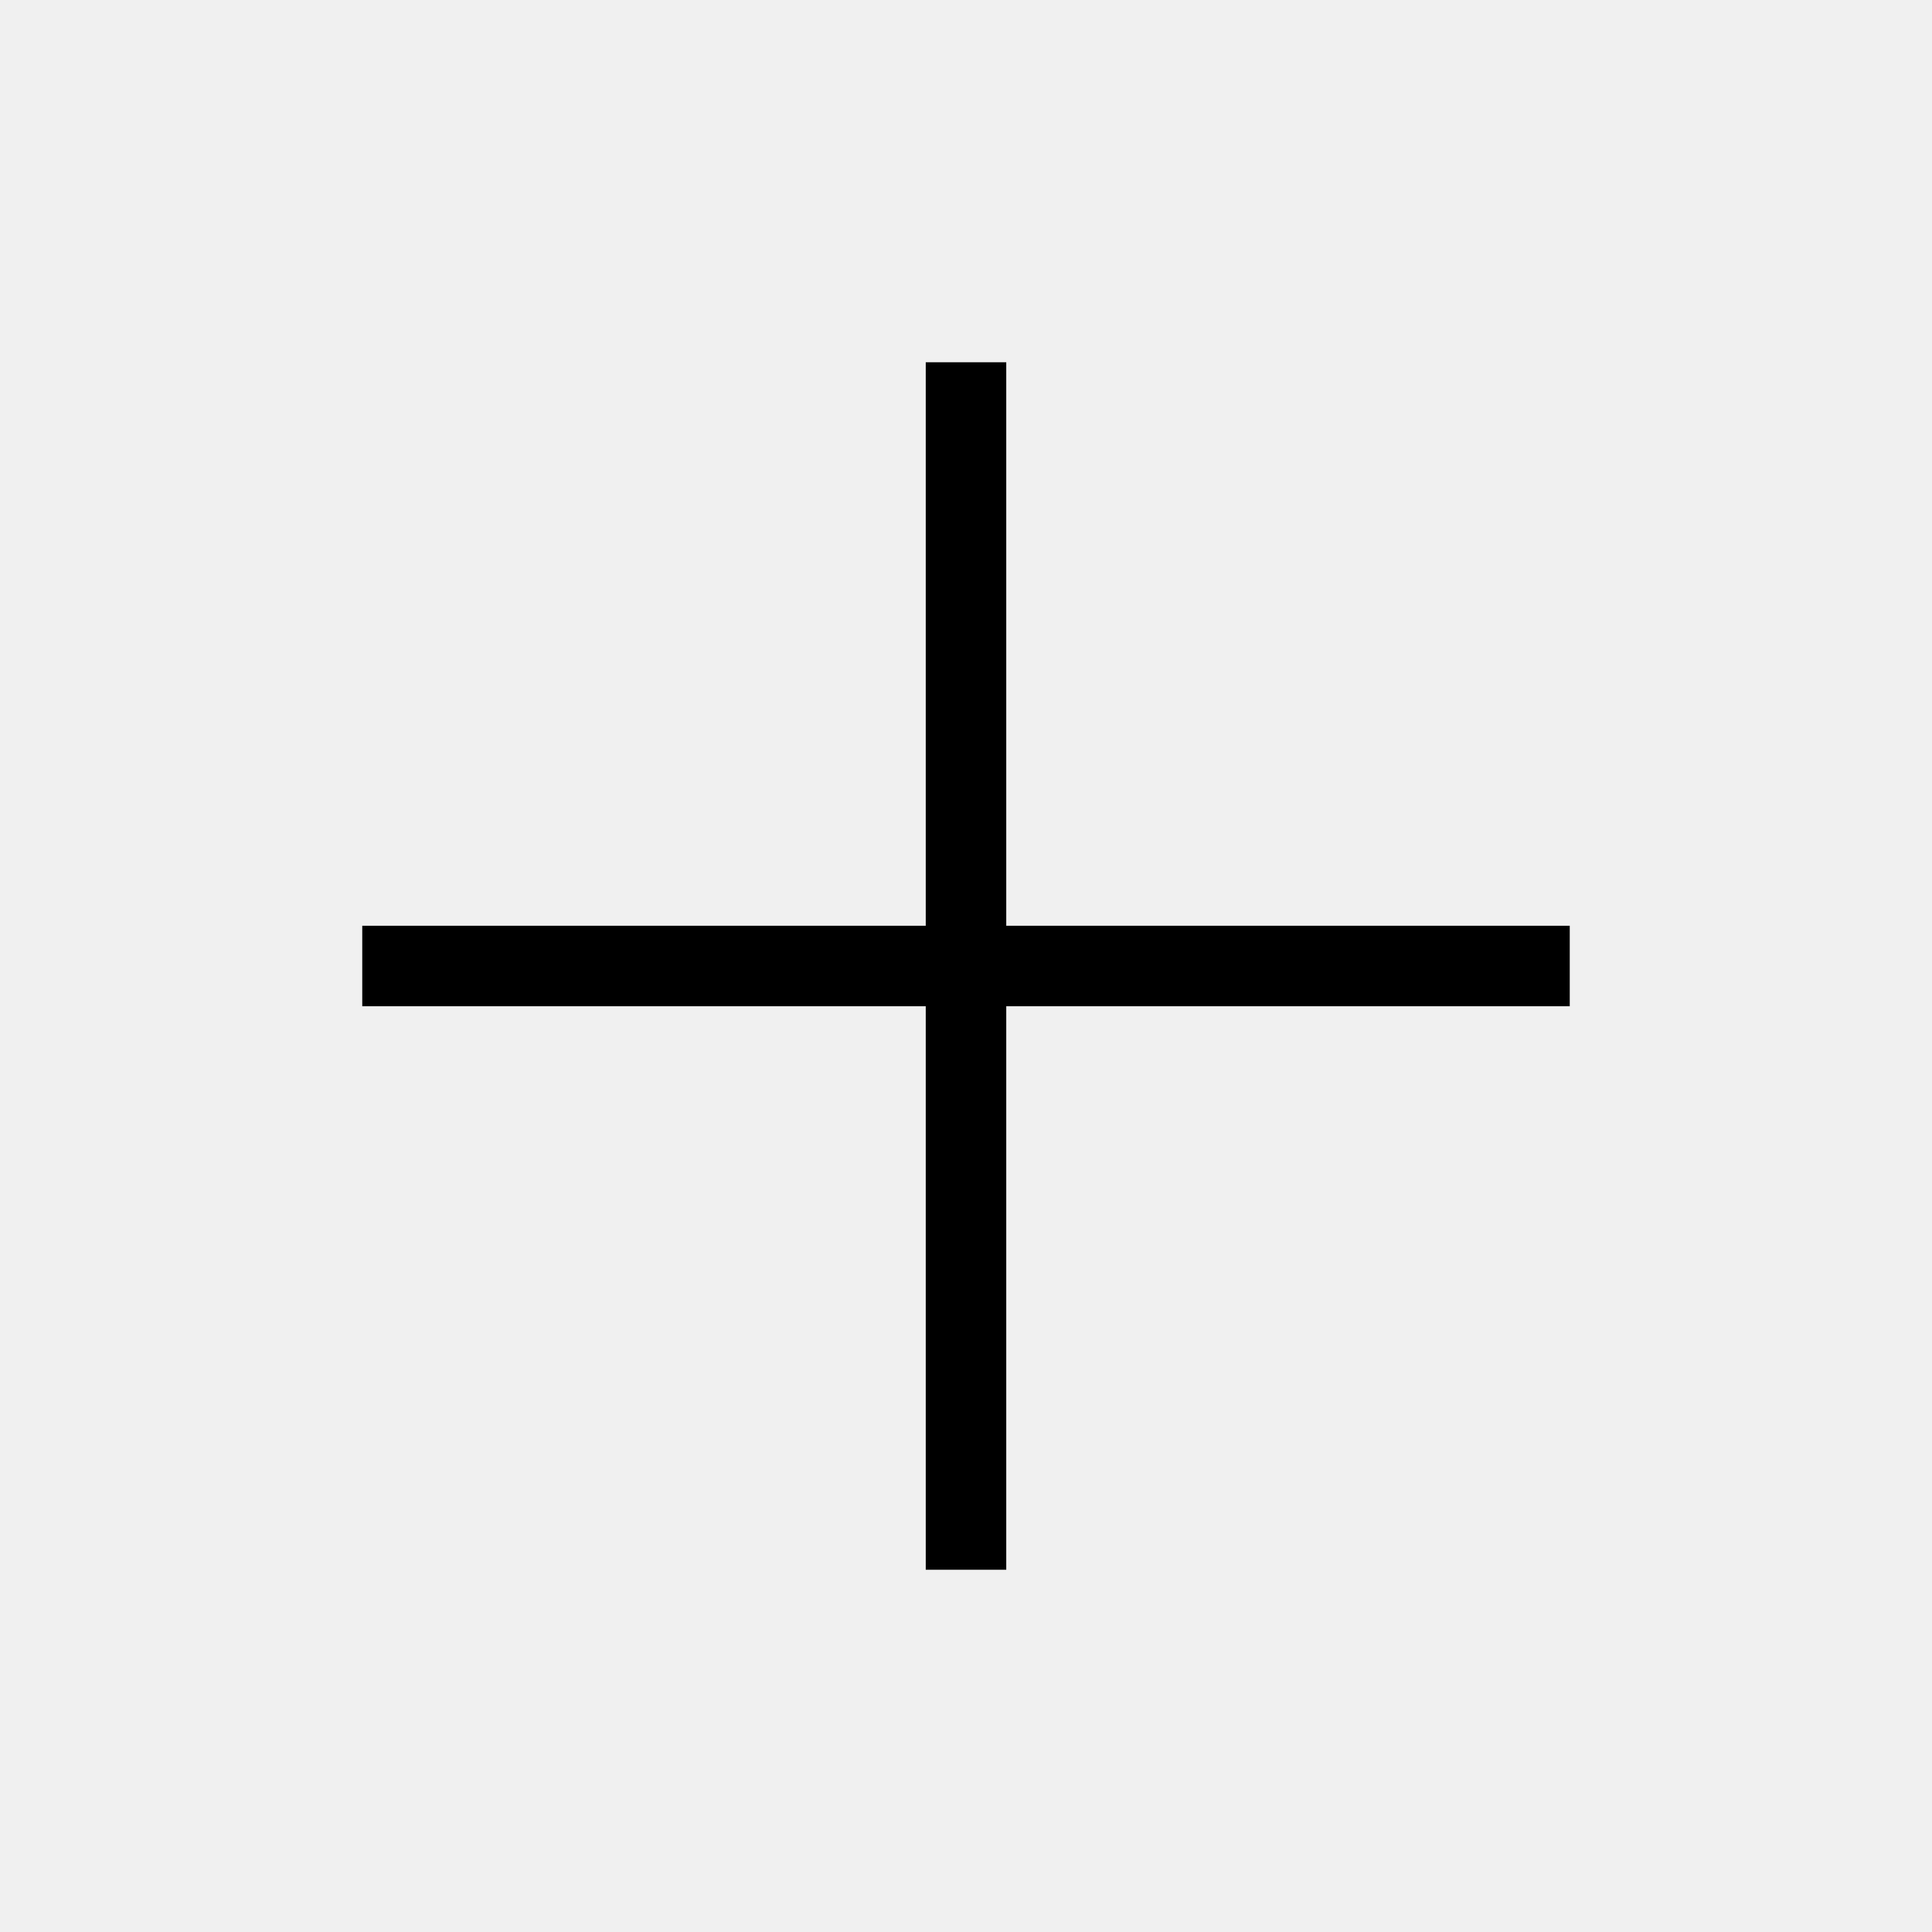
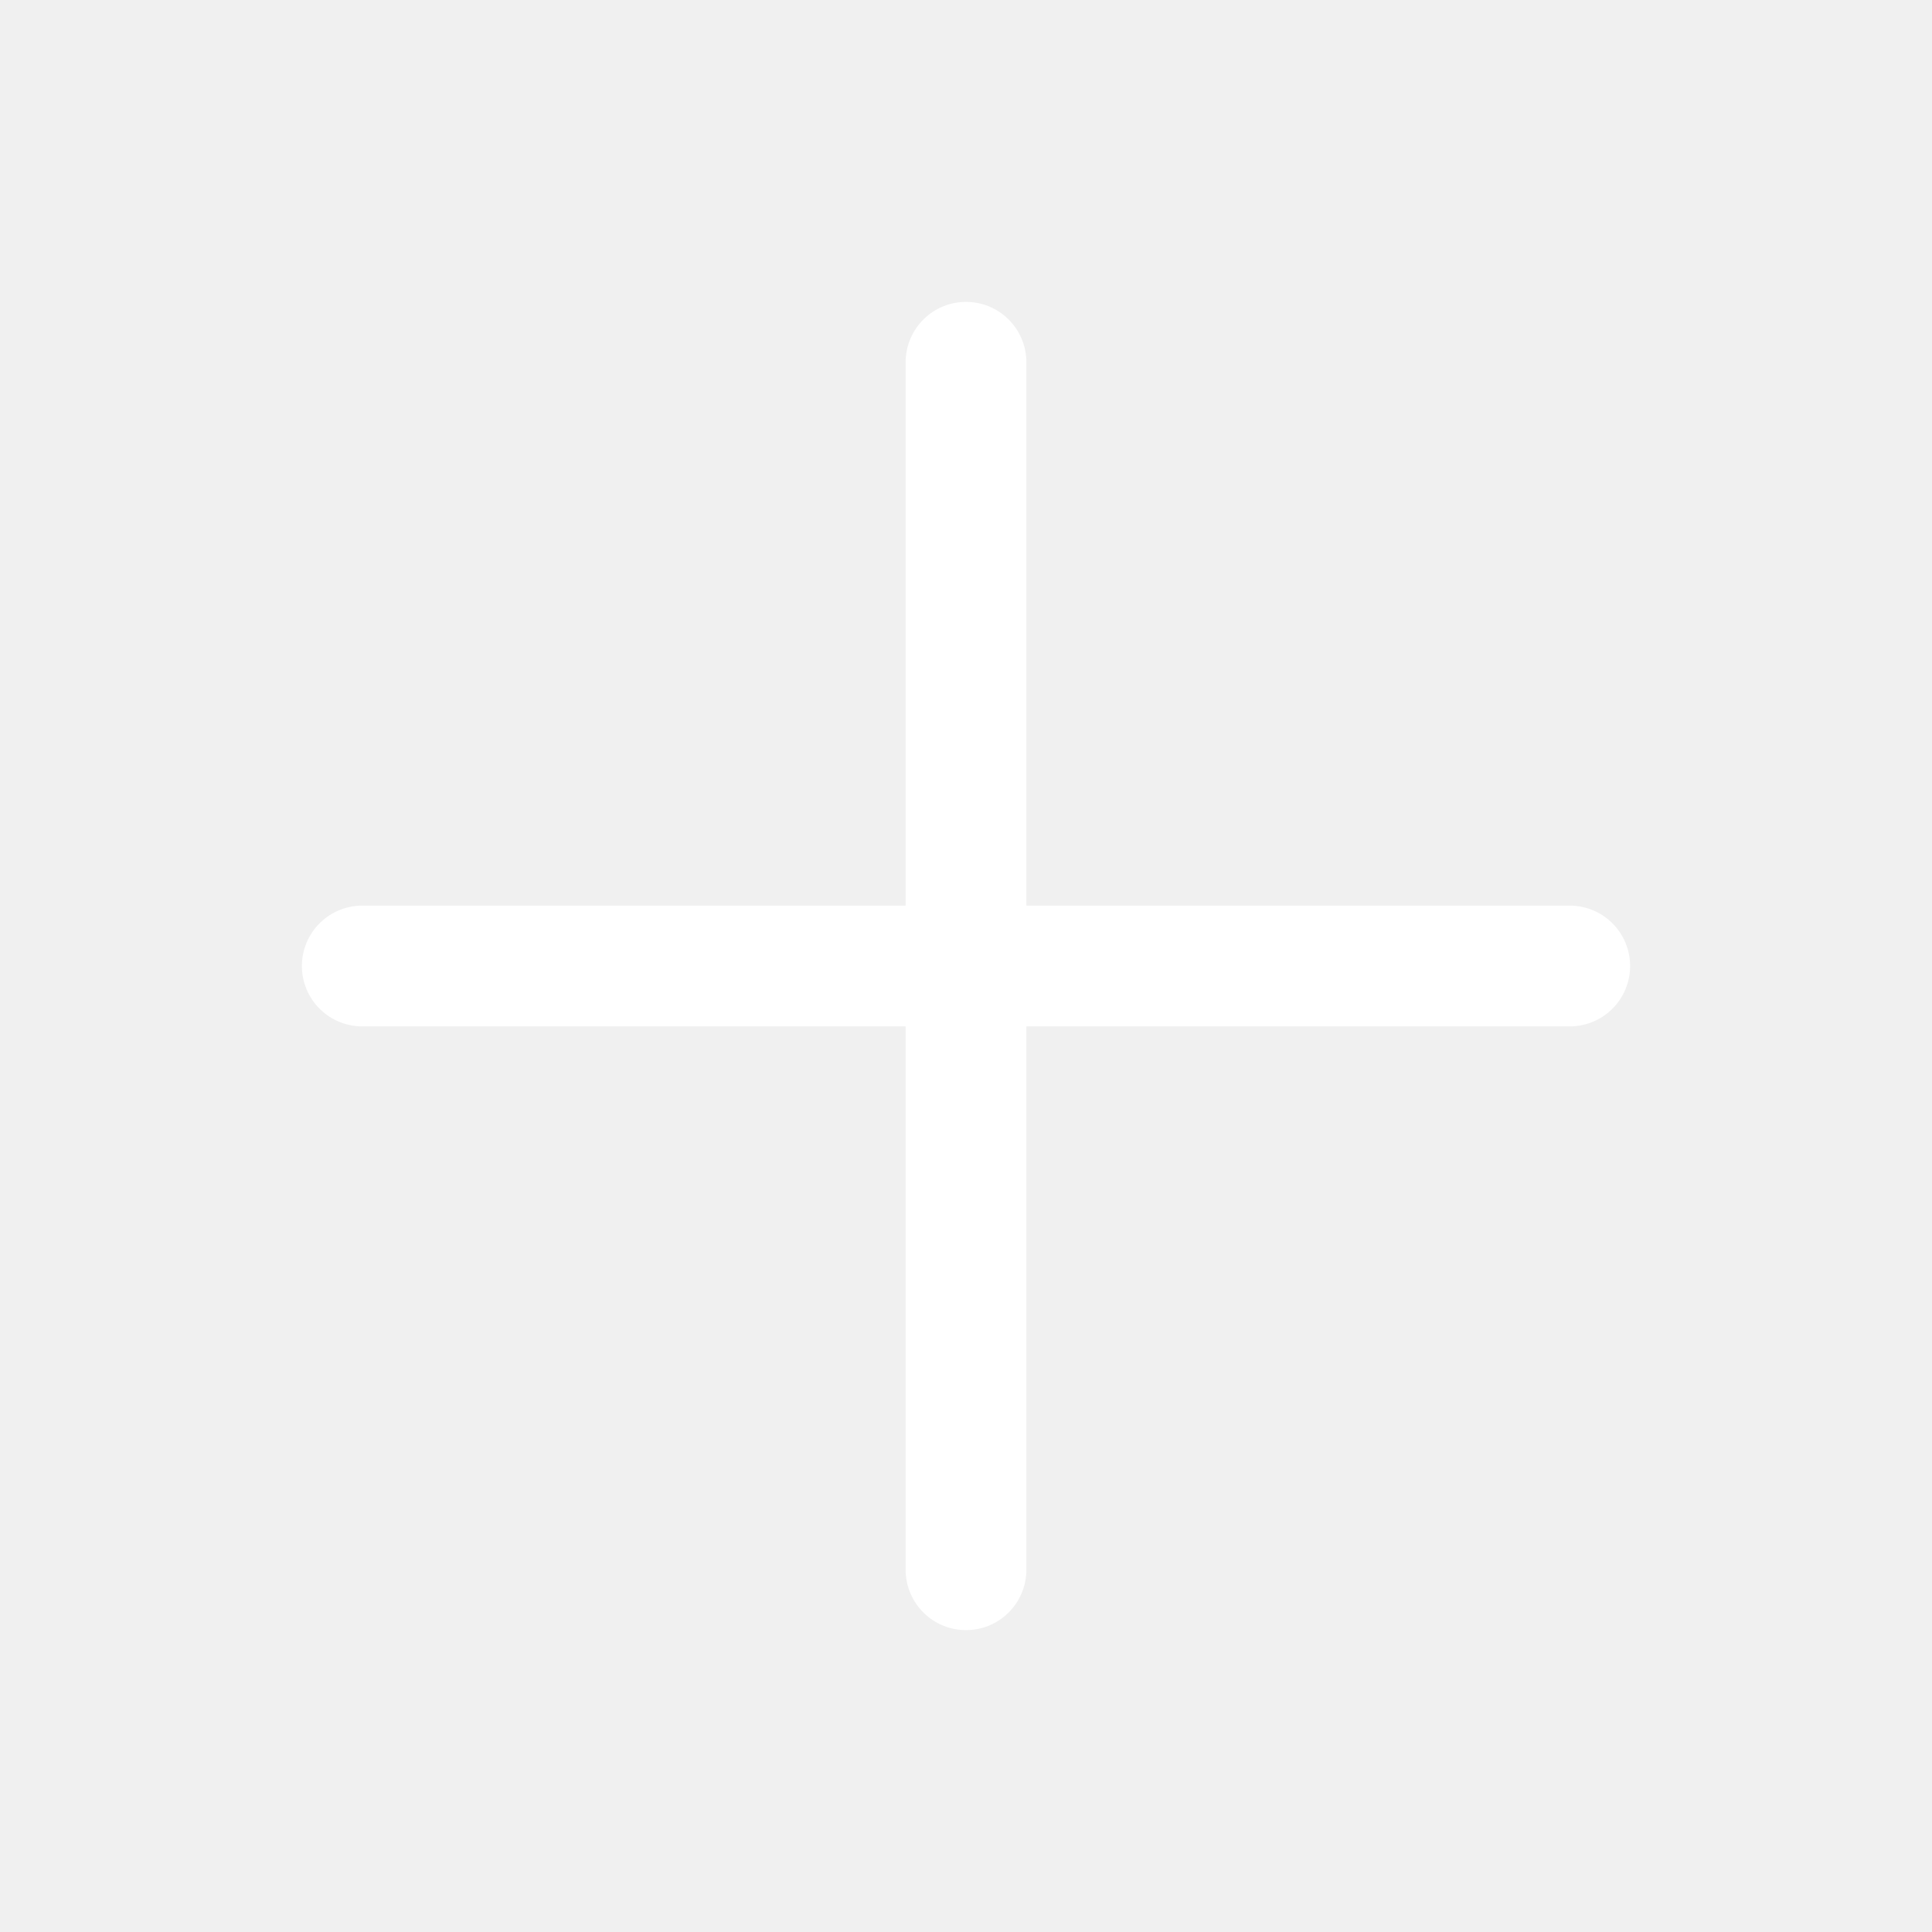
- <svg xmlns="http://www.w3.org/2000/svg" fill="none" viewBox="0 0 24 24" strokeWidth="1.5" stroke="currentColor" aria-hidden="true" className="h-4 w-4 dark:text-neutral-500">
-   <path strokeLinecap="round" strokeLinejoin="round" d="M12 4.5v15m7.5-7.5h-15" />
+ <svg xmlns="http://www.w3.org/2000/svg" fill="none" viewBox="0 0 24 24" stroke-width="1.5" stroke="white" aria-hidden="true" width="16" height="16" class="h-4 w-4">
+   <path stroke-linecap="round" stroke-linejoin="round" d="M12 4.5v15m7.5-7.5h-15" />
</svg>
